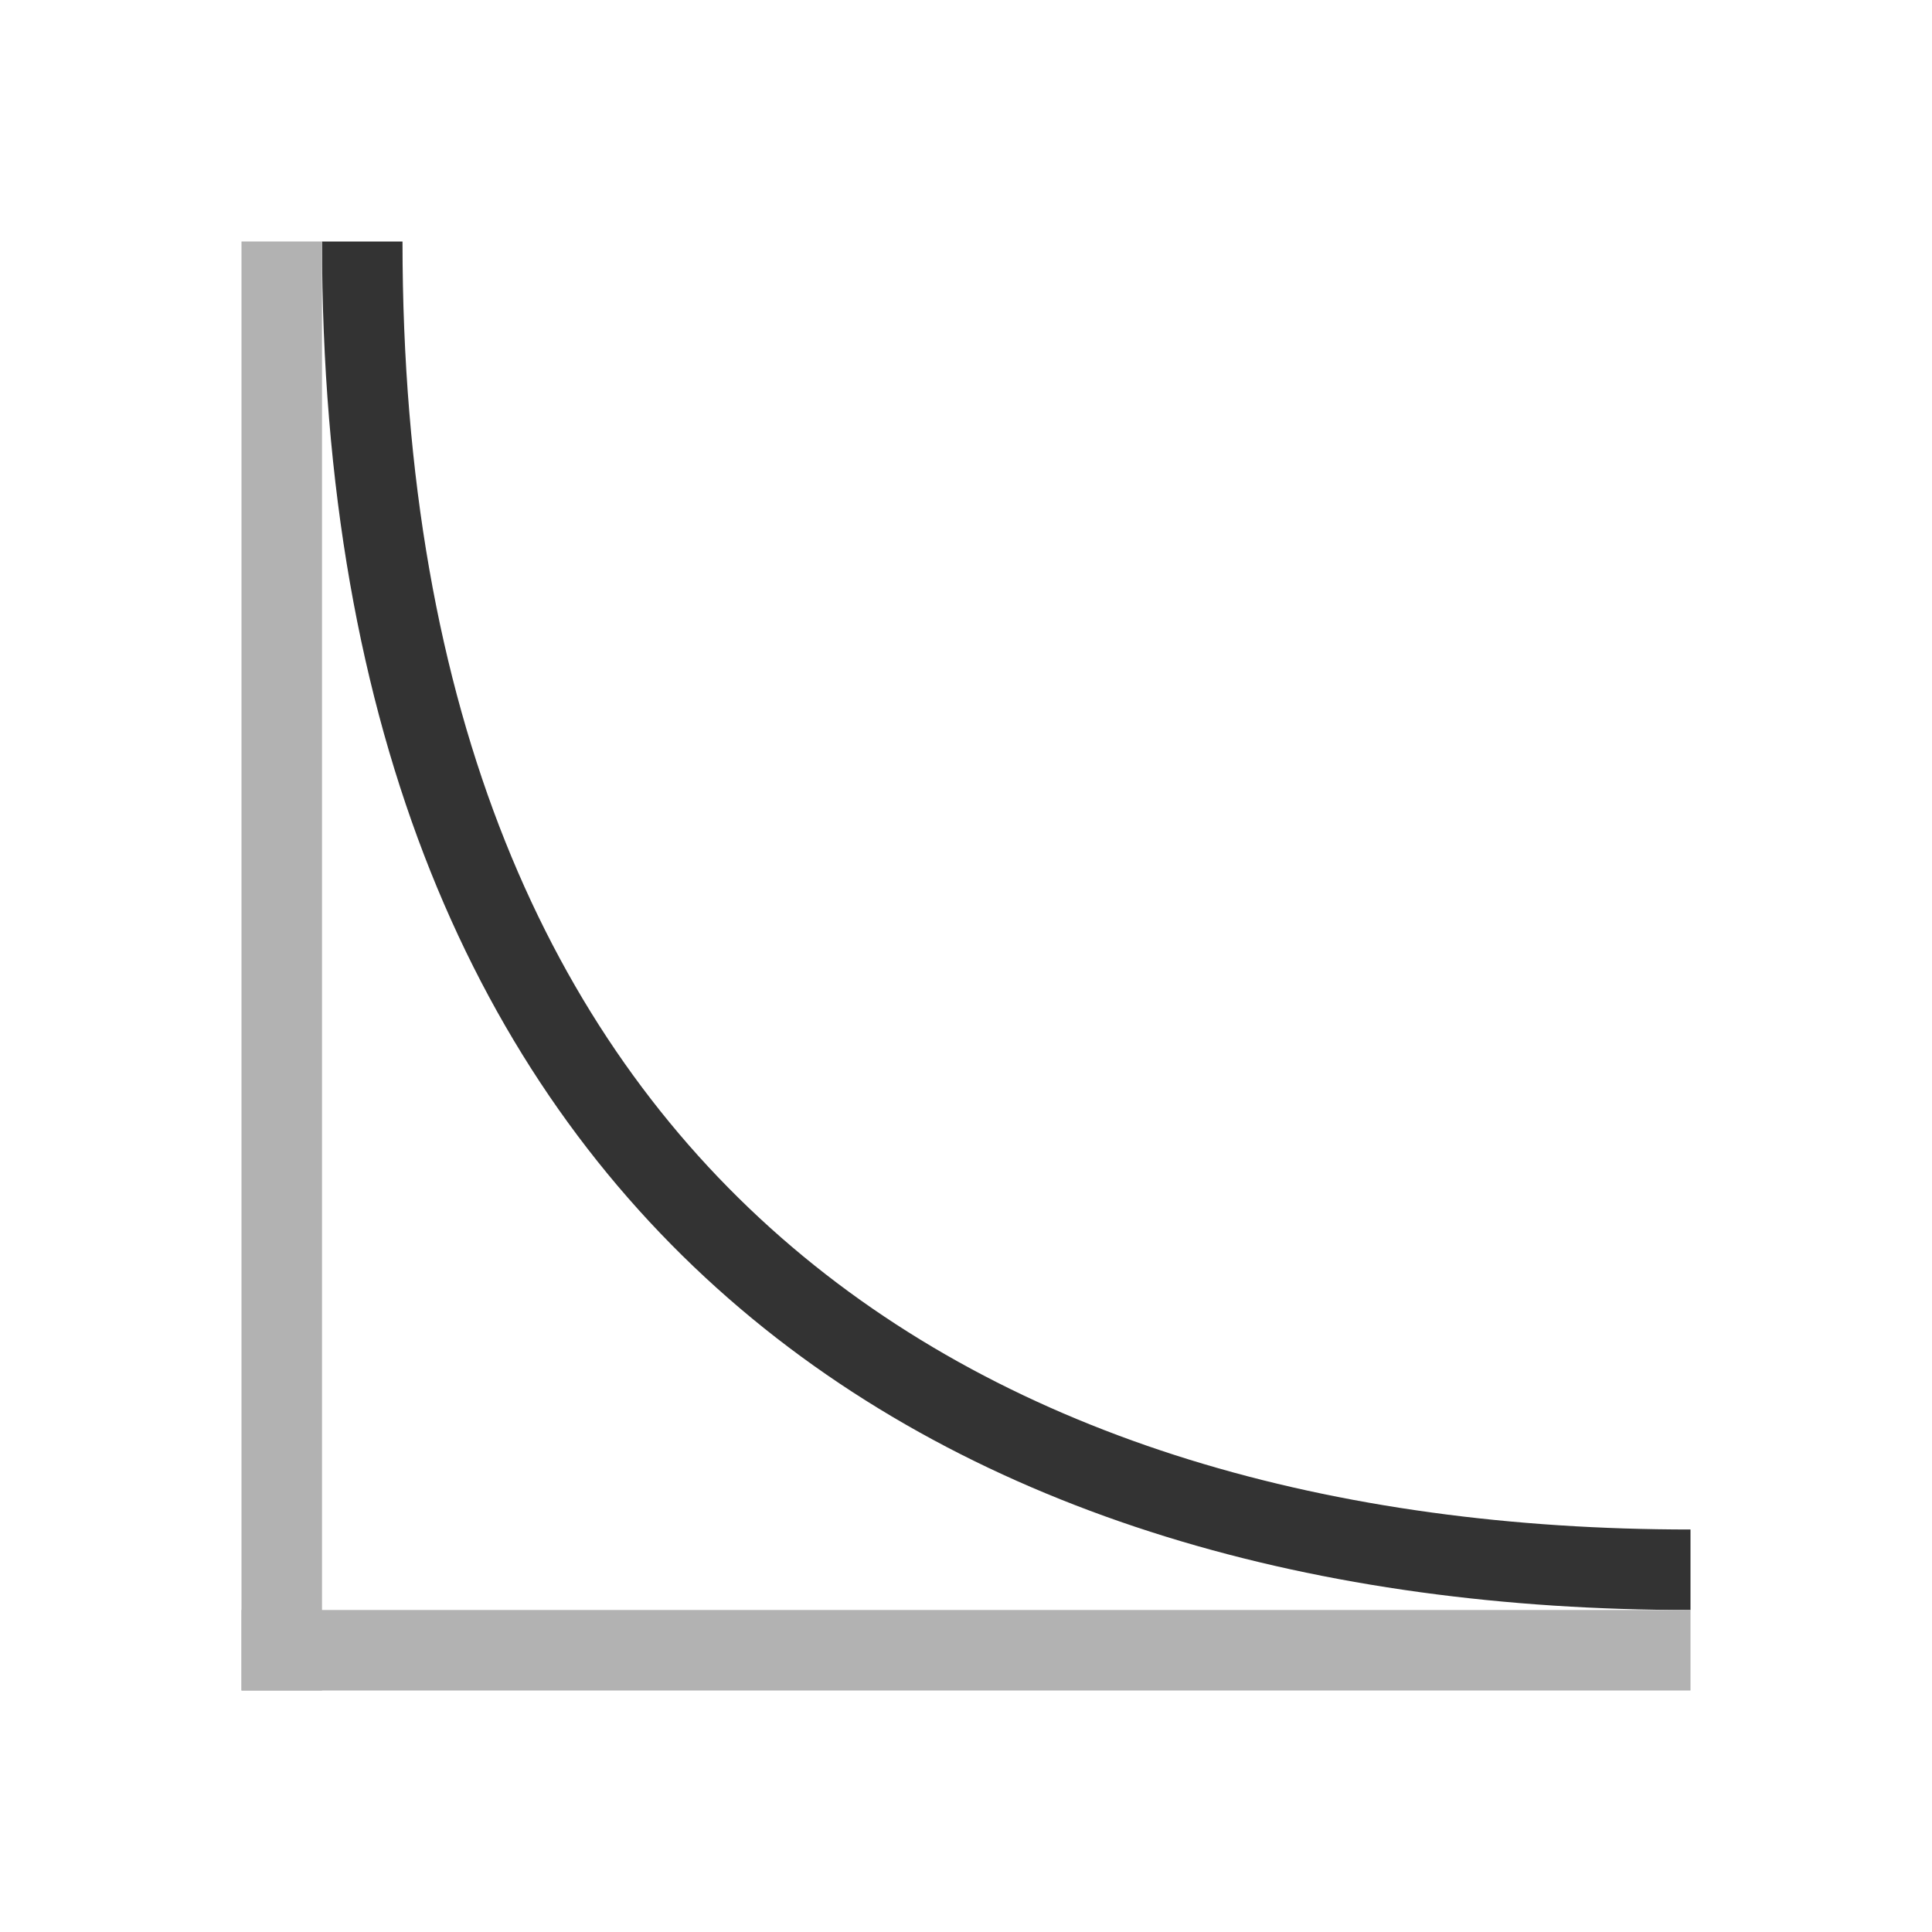
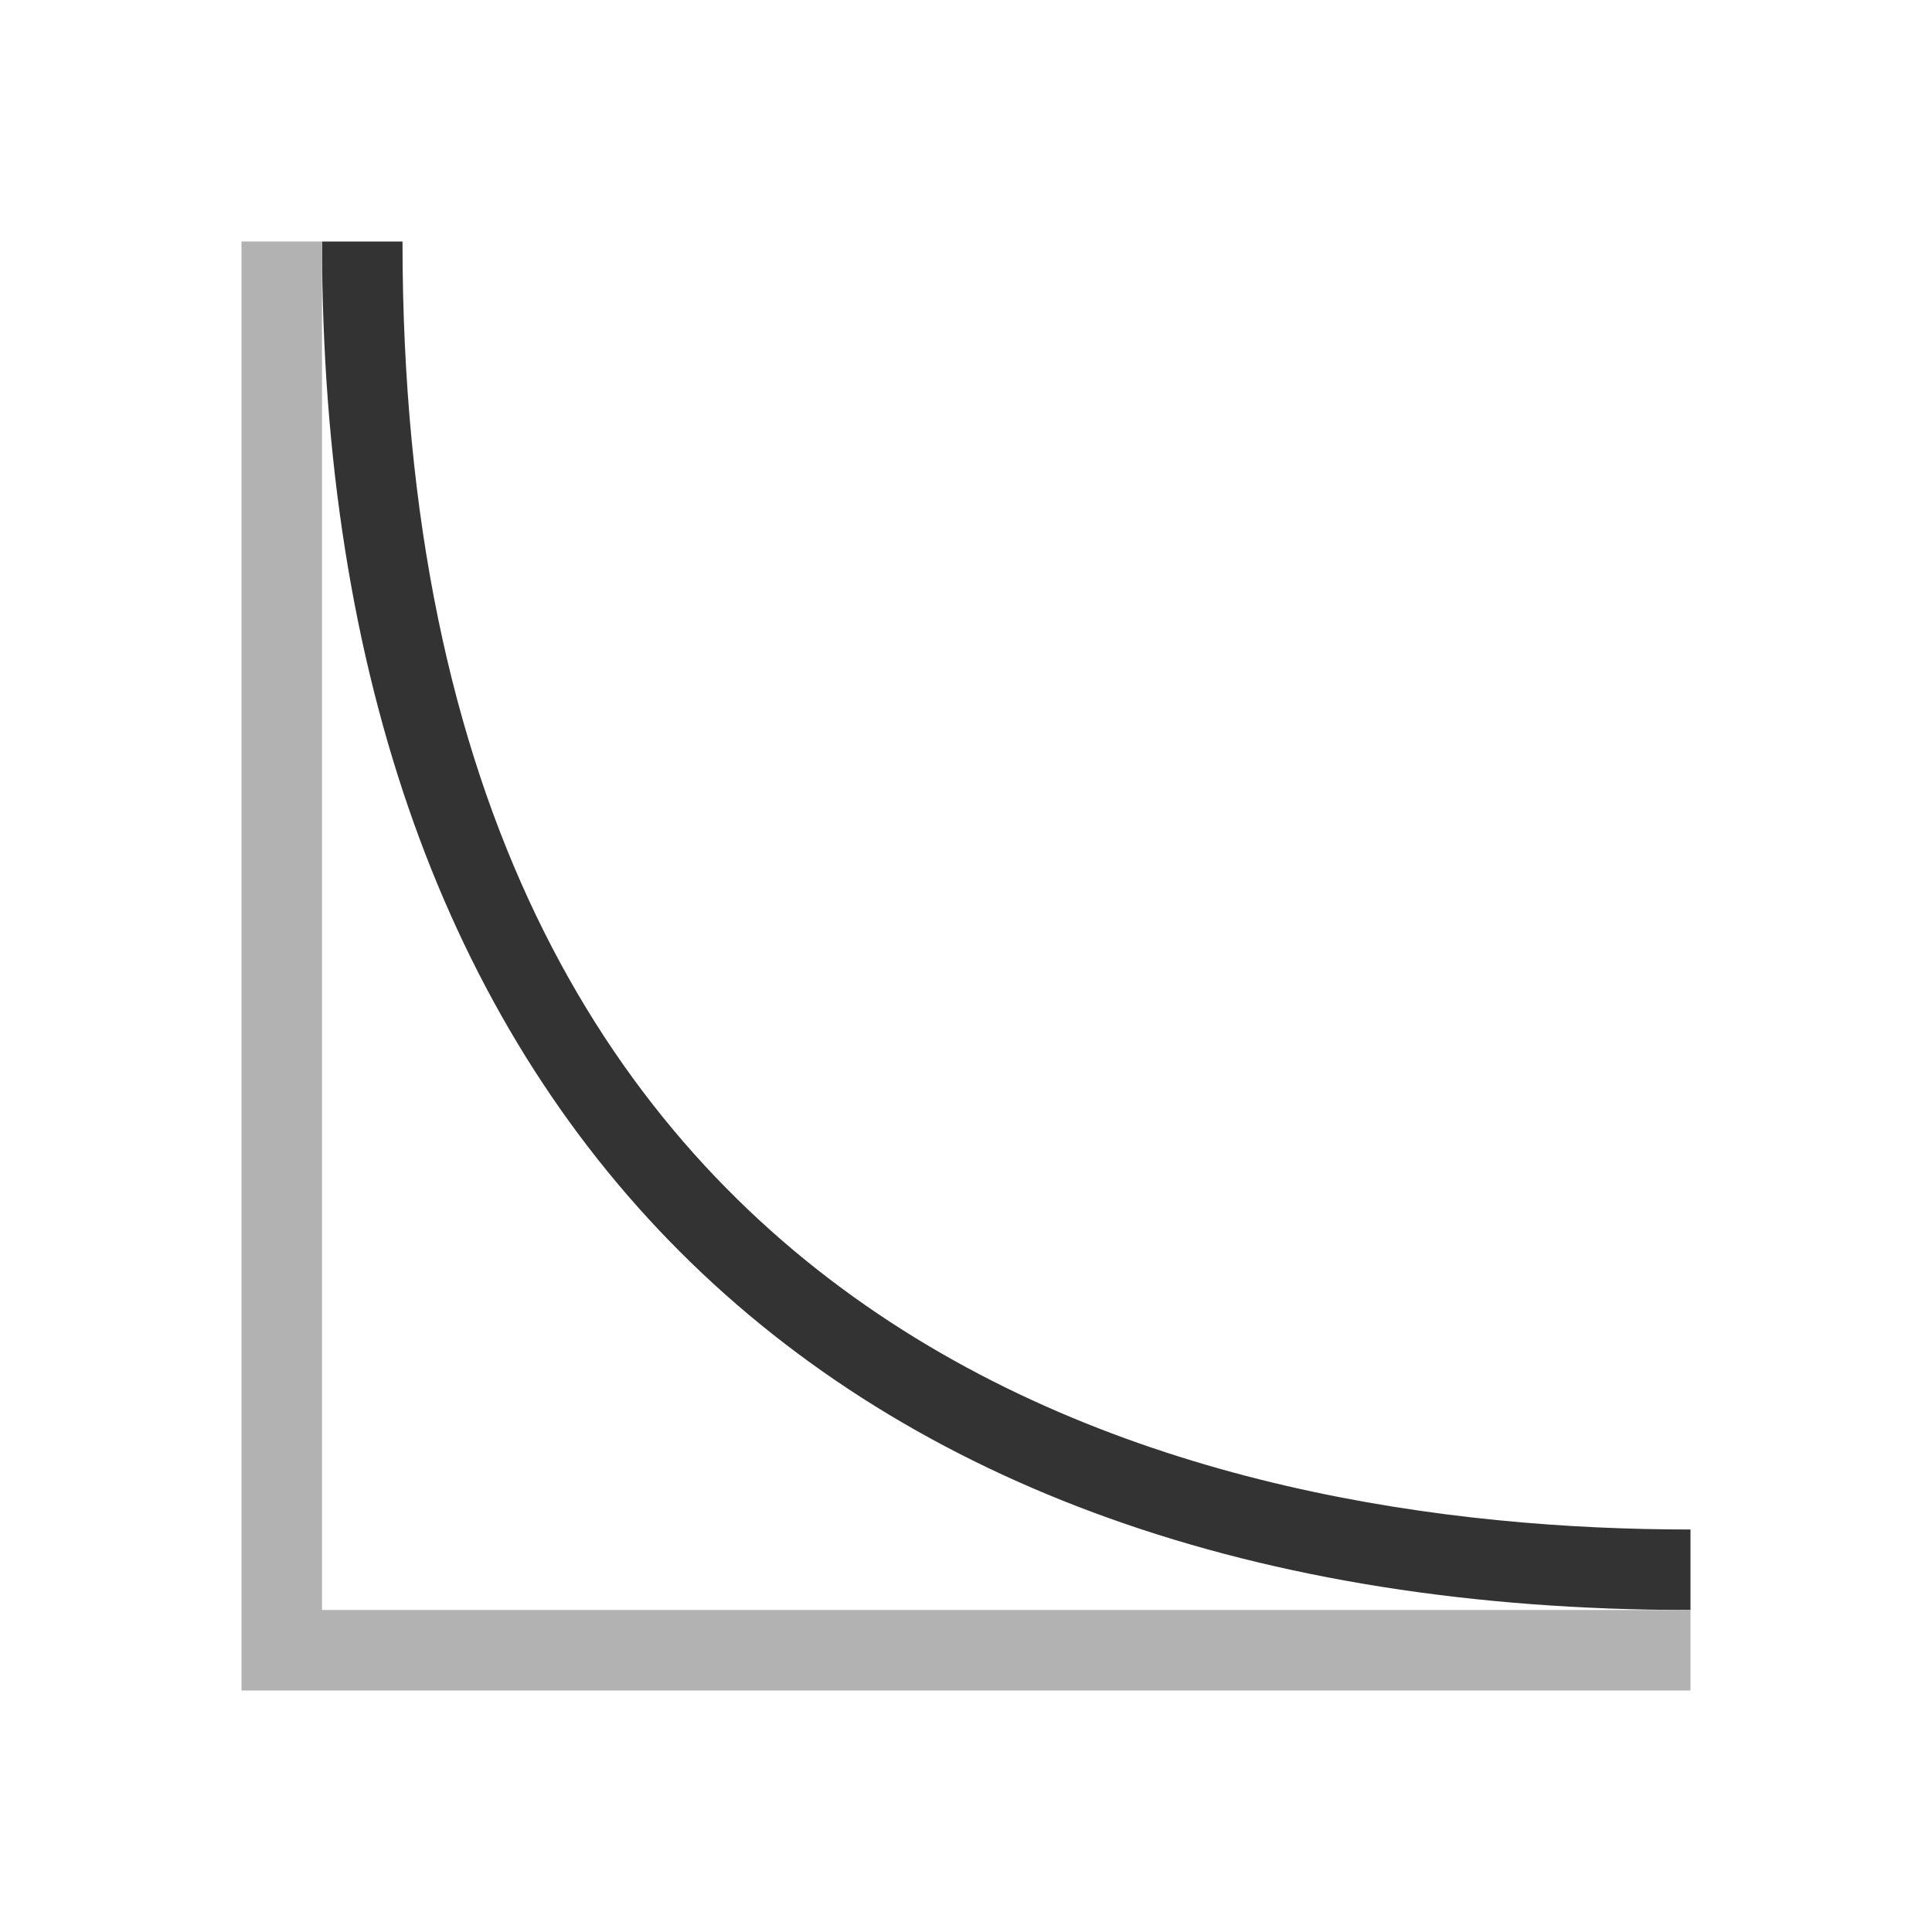
<svg xmlns="http://www.w3.org/2000/svg" version="1.1" id="Layer_1" x="0px" y="0px" width="48px" height="48px" viewBox="0 0 48 48" enable-background="new 0 0 48 48" xml:space="preserve">
  <g>
-     <path fill="none" stroke="#333333" stroke-width="2" stroke-miterlimit="10" d="M42,39C24,39,9,30,9,6" />
-     <g>
-       <rect x="6" y="6" fill="#B2B2B2" width="2" height="36" />
-       <rect x="6" y="40" fill="#B2B2B2" width="36" height="2" />
-     </g>
+     <path fill="#333333" d="M42,40C20.393,40,8,27.607,8,6h2c0,27.843,20.049,32,32,32V40z" />
  </g>
+   <polygon fill="#B2B2B2" points="8,40 8,6 6,6 6,40 6,42 8,42 42,42 42,40 " />
</svg>
